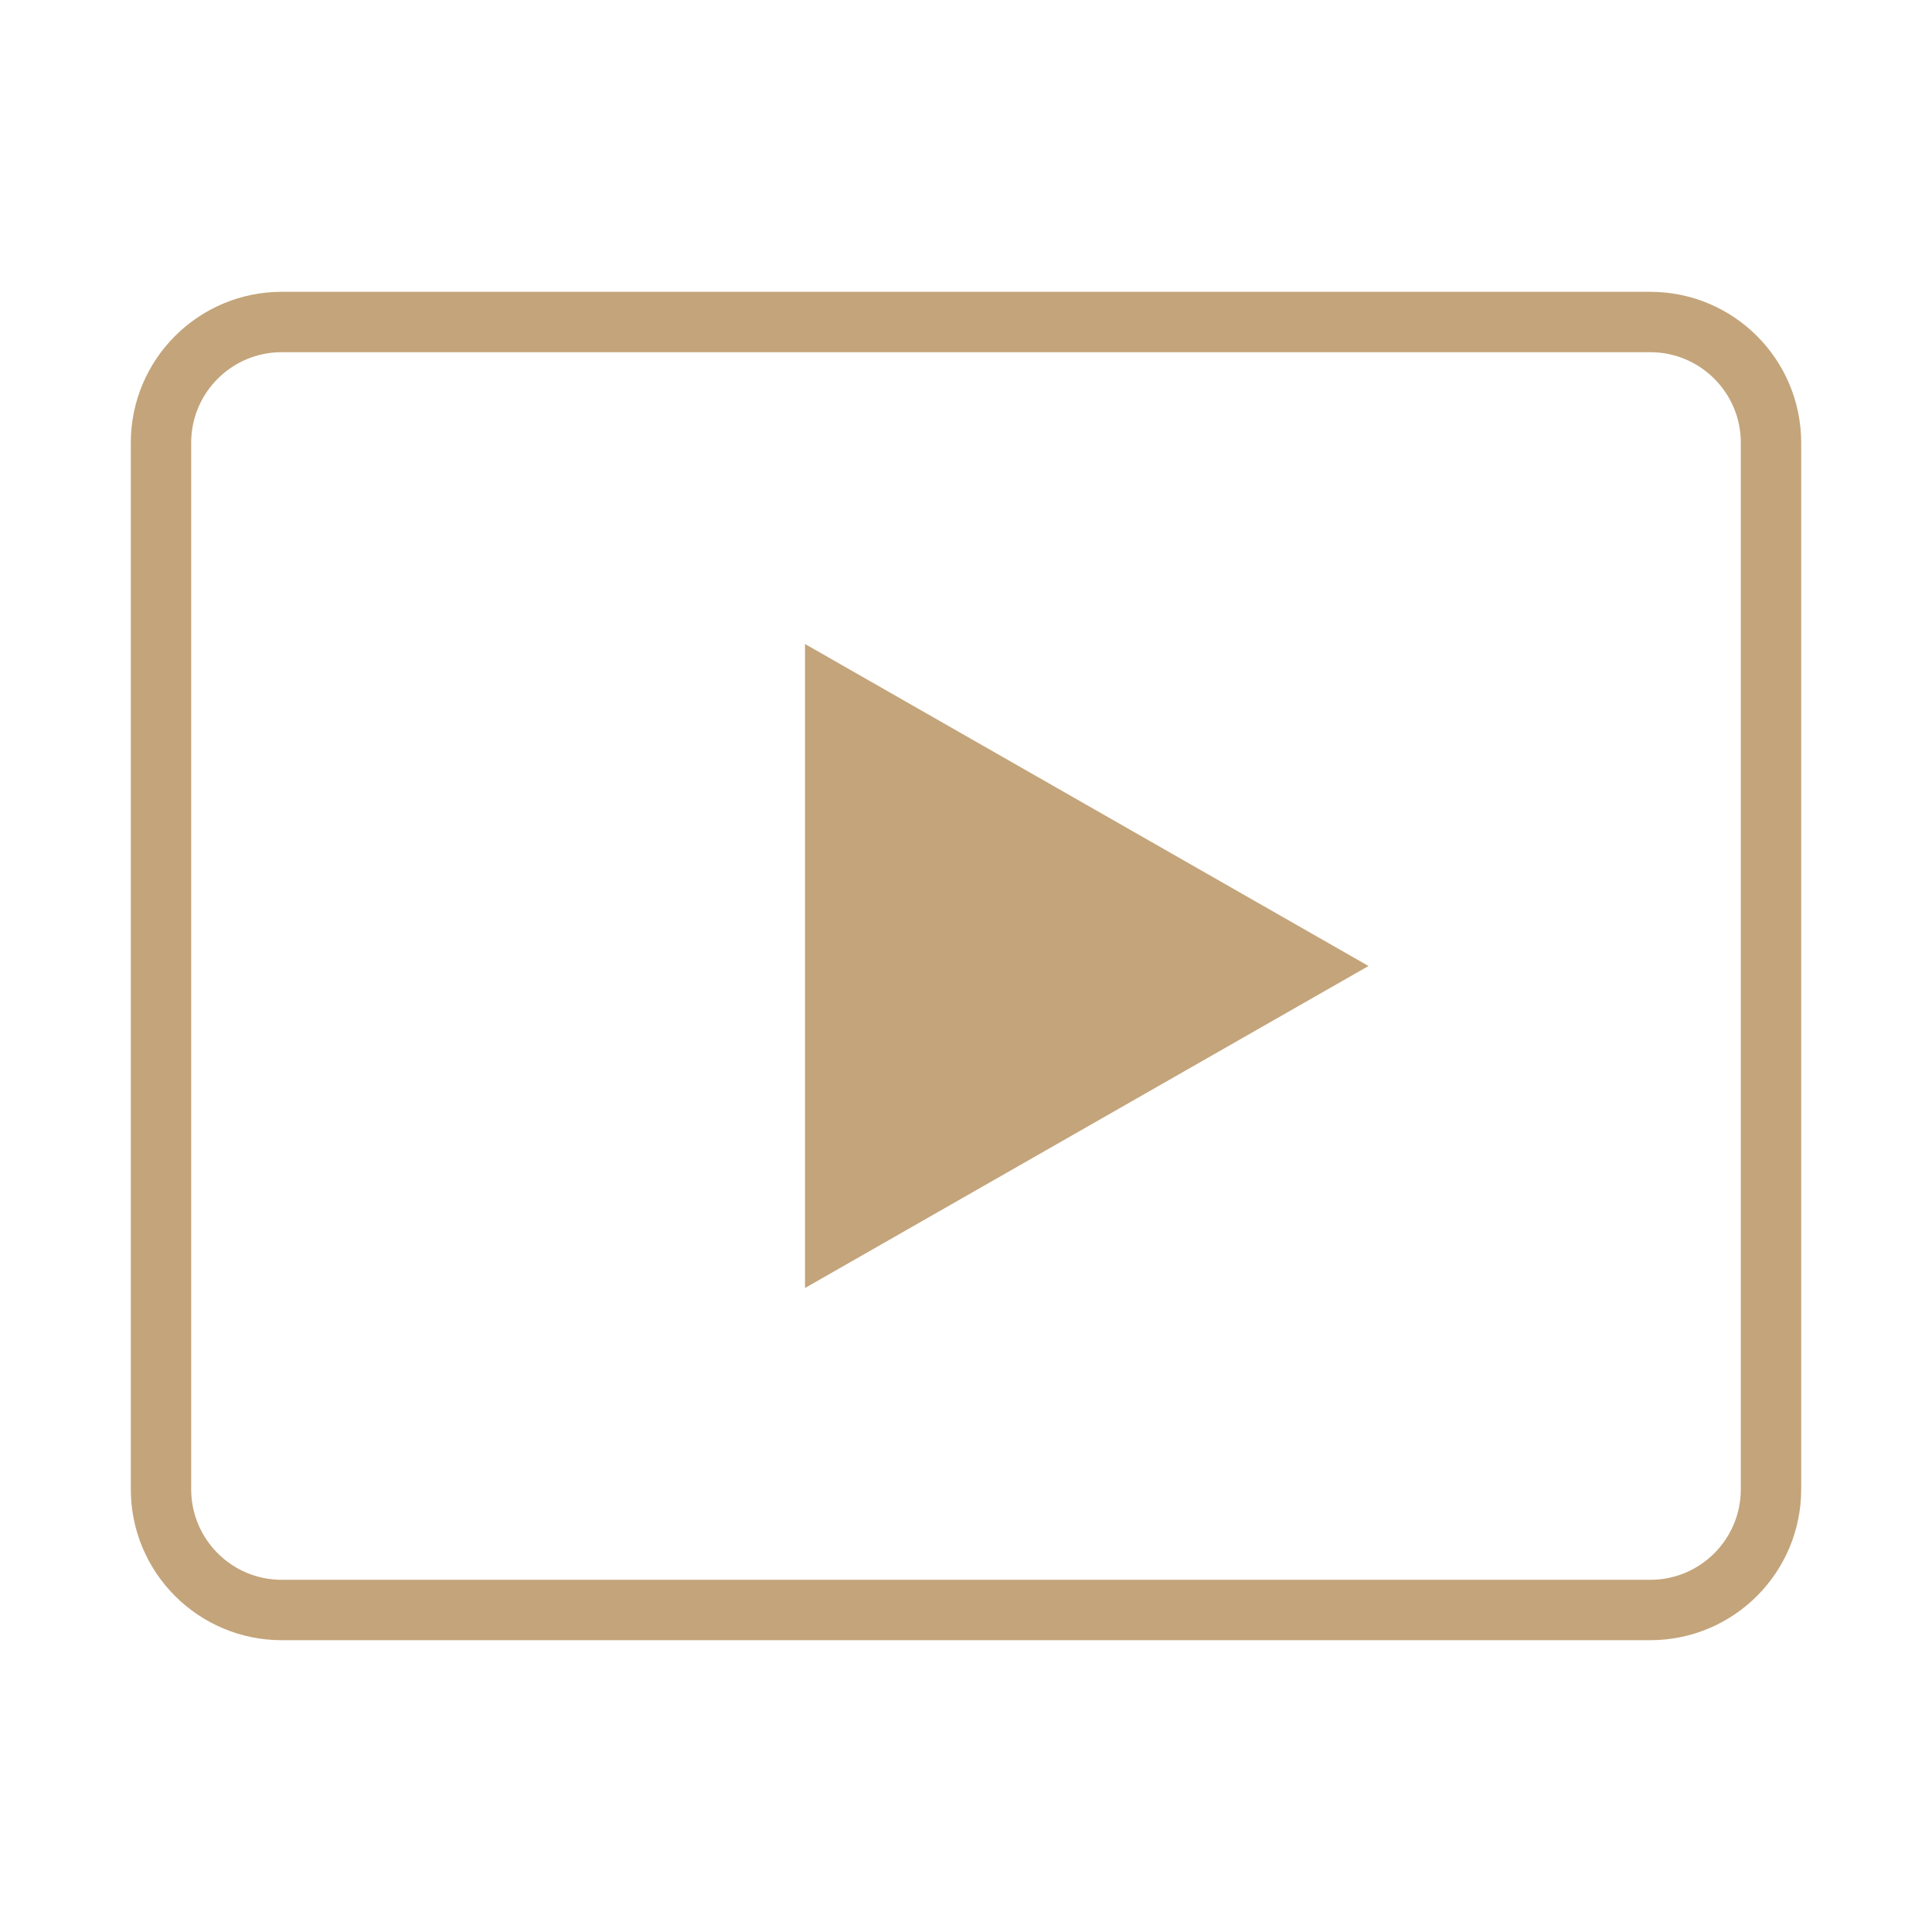
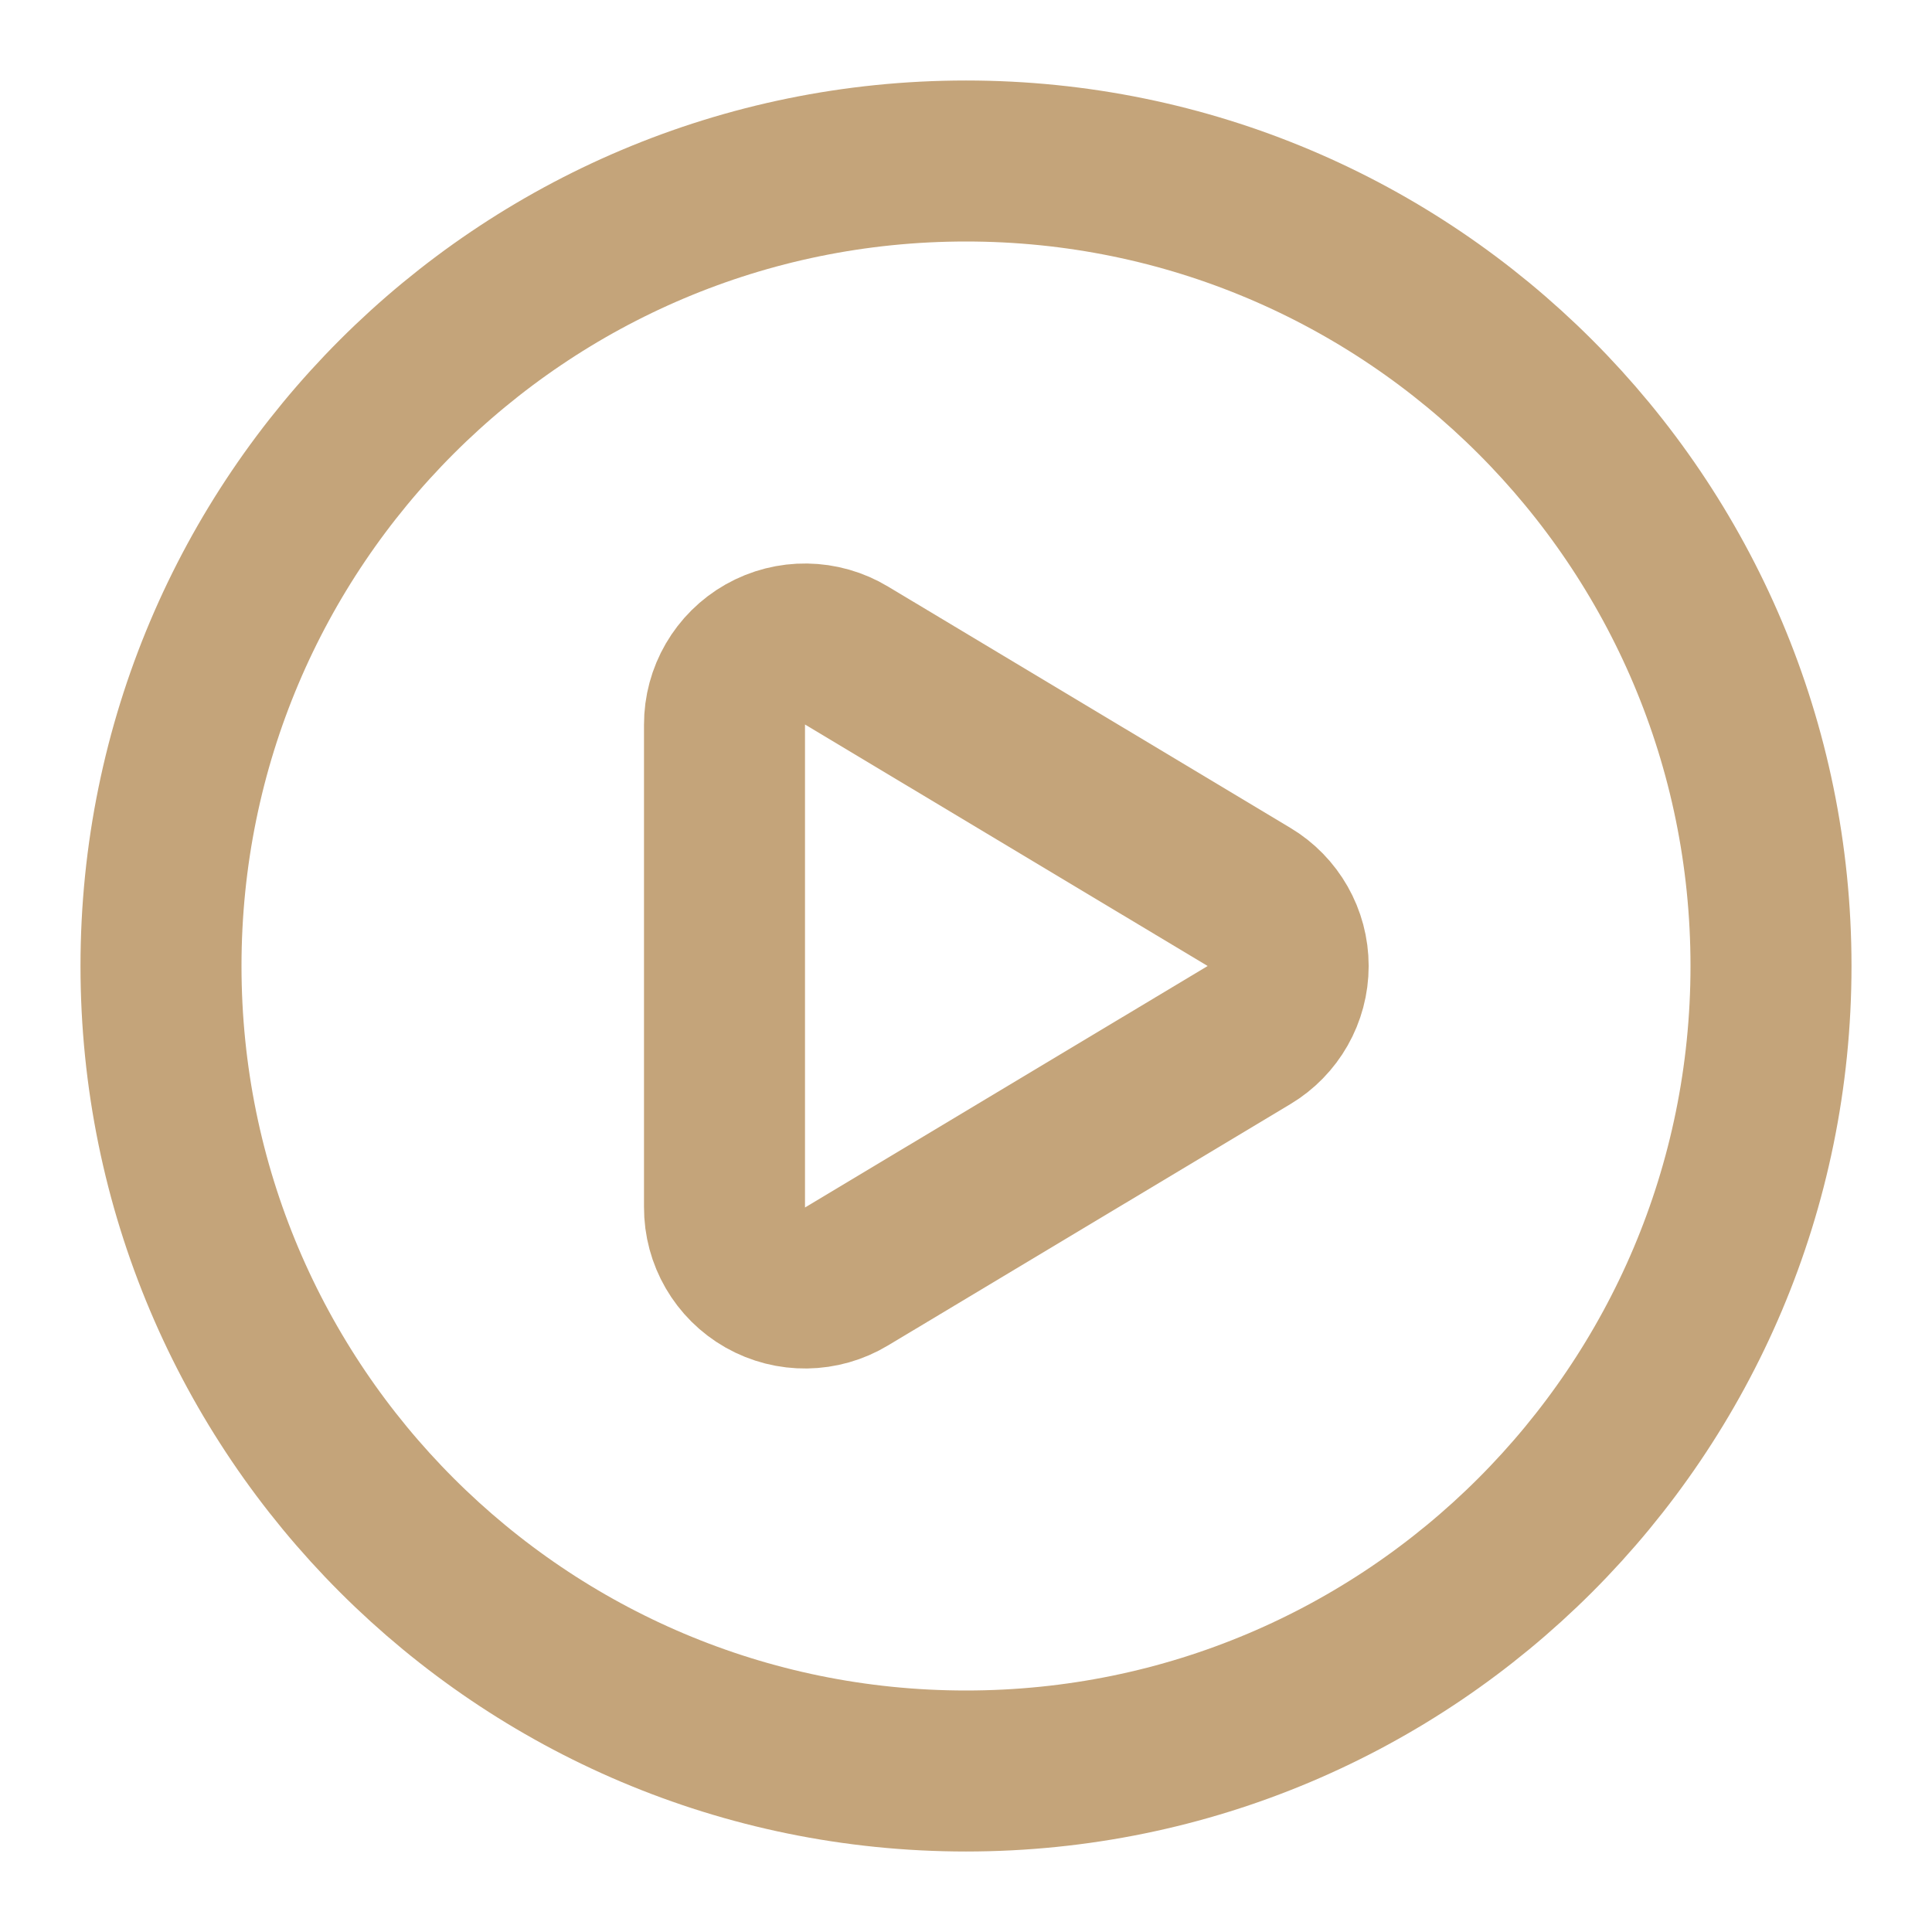
- <svg xmlns="http://www.w3.org/2000/svg" viewBox="0 0 48 48" fill="none" stroke="#c4a47a" stroke-width="1.5" stroke-linecap="round" stroke-linejoin="round">
-   <rect x="4" y="8" width="40" height="32" rx="3" />
-   <polygon points="20,16 34,24 20,32" fill="#c4a47a" stroke="none" />
+ <svg xmlns="http://www.w3.org/2000/svg" class="lucide lucide-play-circle" width="24" height="24" viewBox="0 0 24 24" fill="none" stroke="#c4a47a" stroke-width="2" stroke-linecap="round" stroke-linejoin="round">
+   <path d="M9 9.003a1 1 0 0 1 1.517-.859l4.997 2.997a1 1 0 0 1 0 1.718l-4.997 2.997A1 1 0 0 1 9 14.996z" />
+   <circle cx="12" cy="12" r="10" />
</svg>
